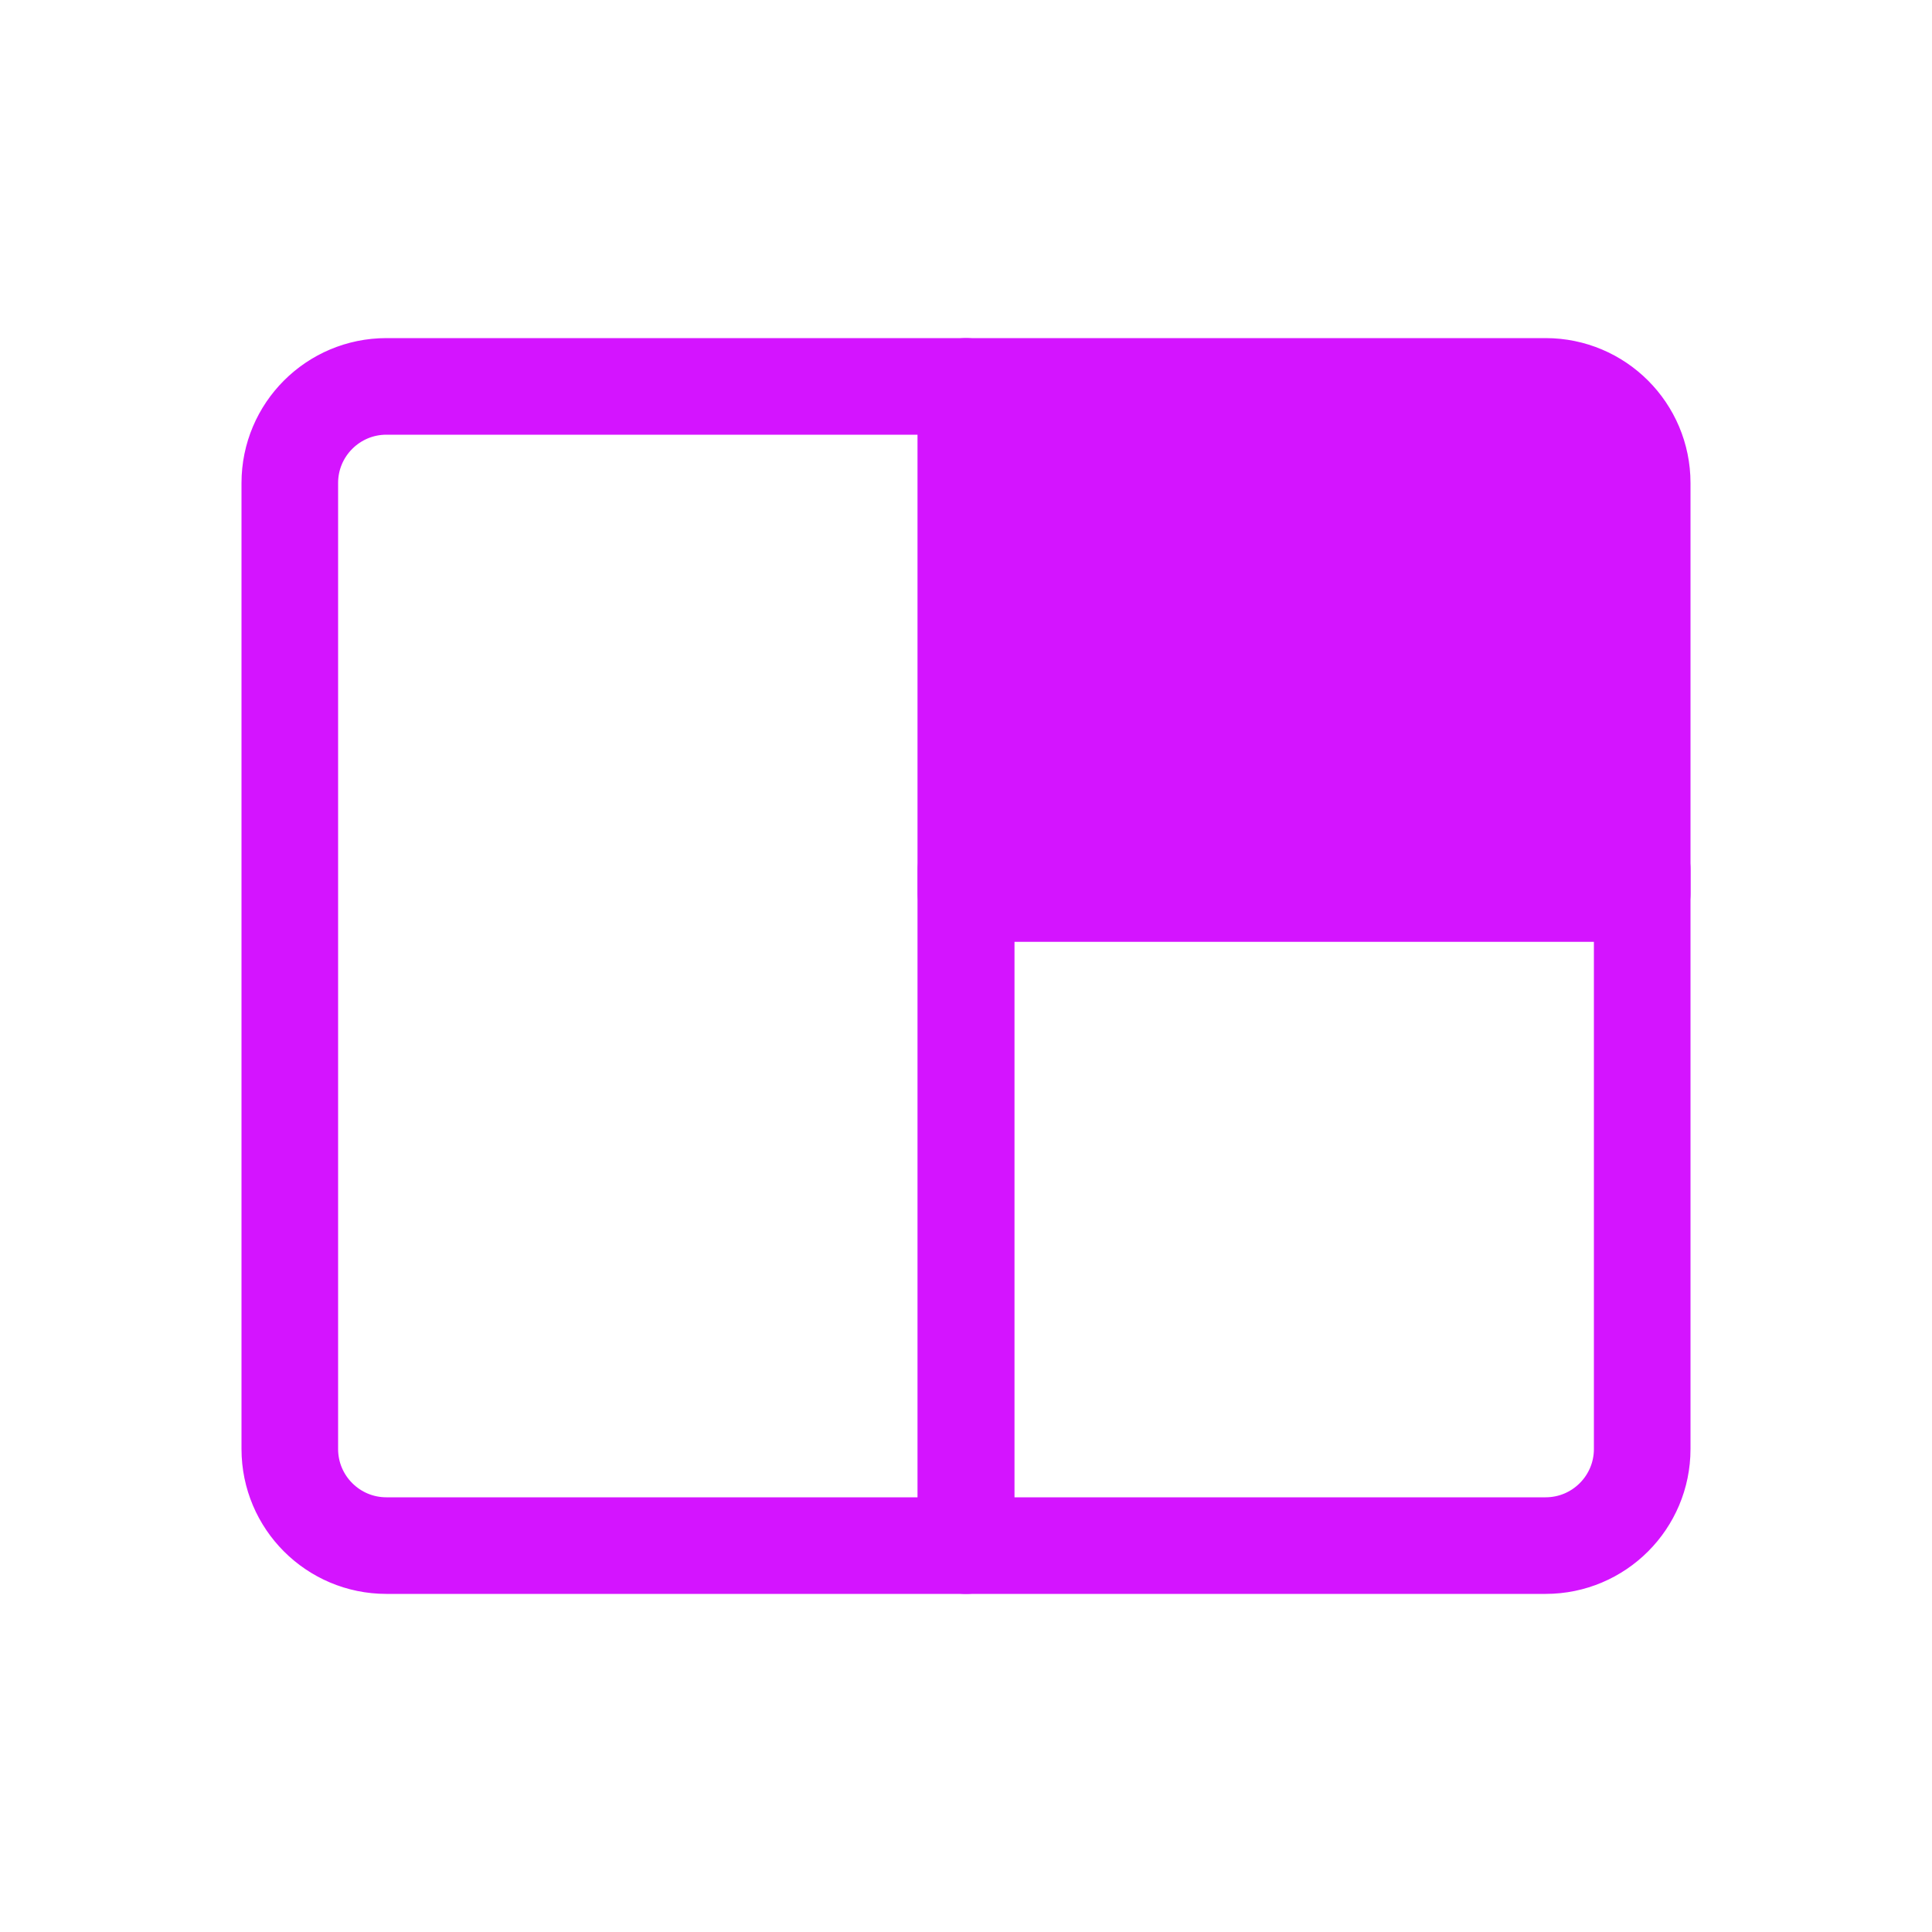
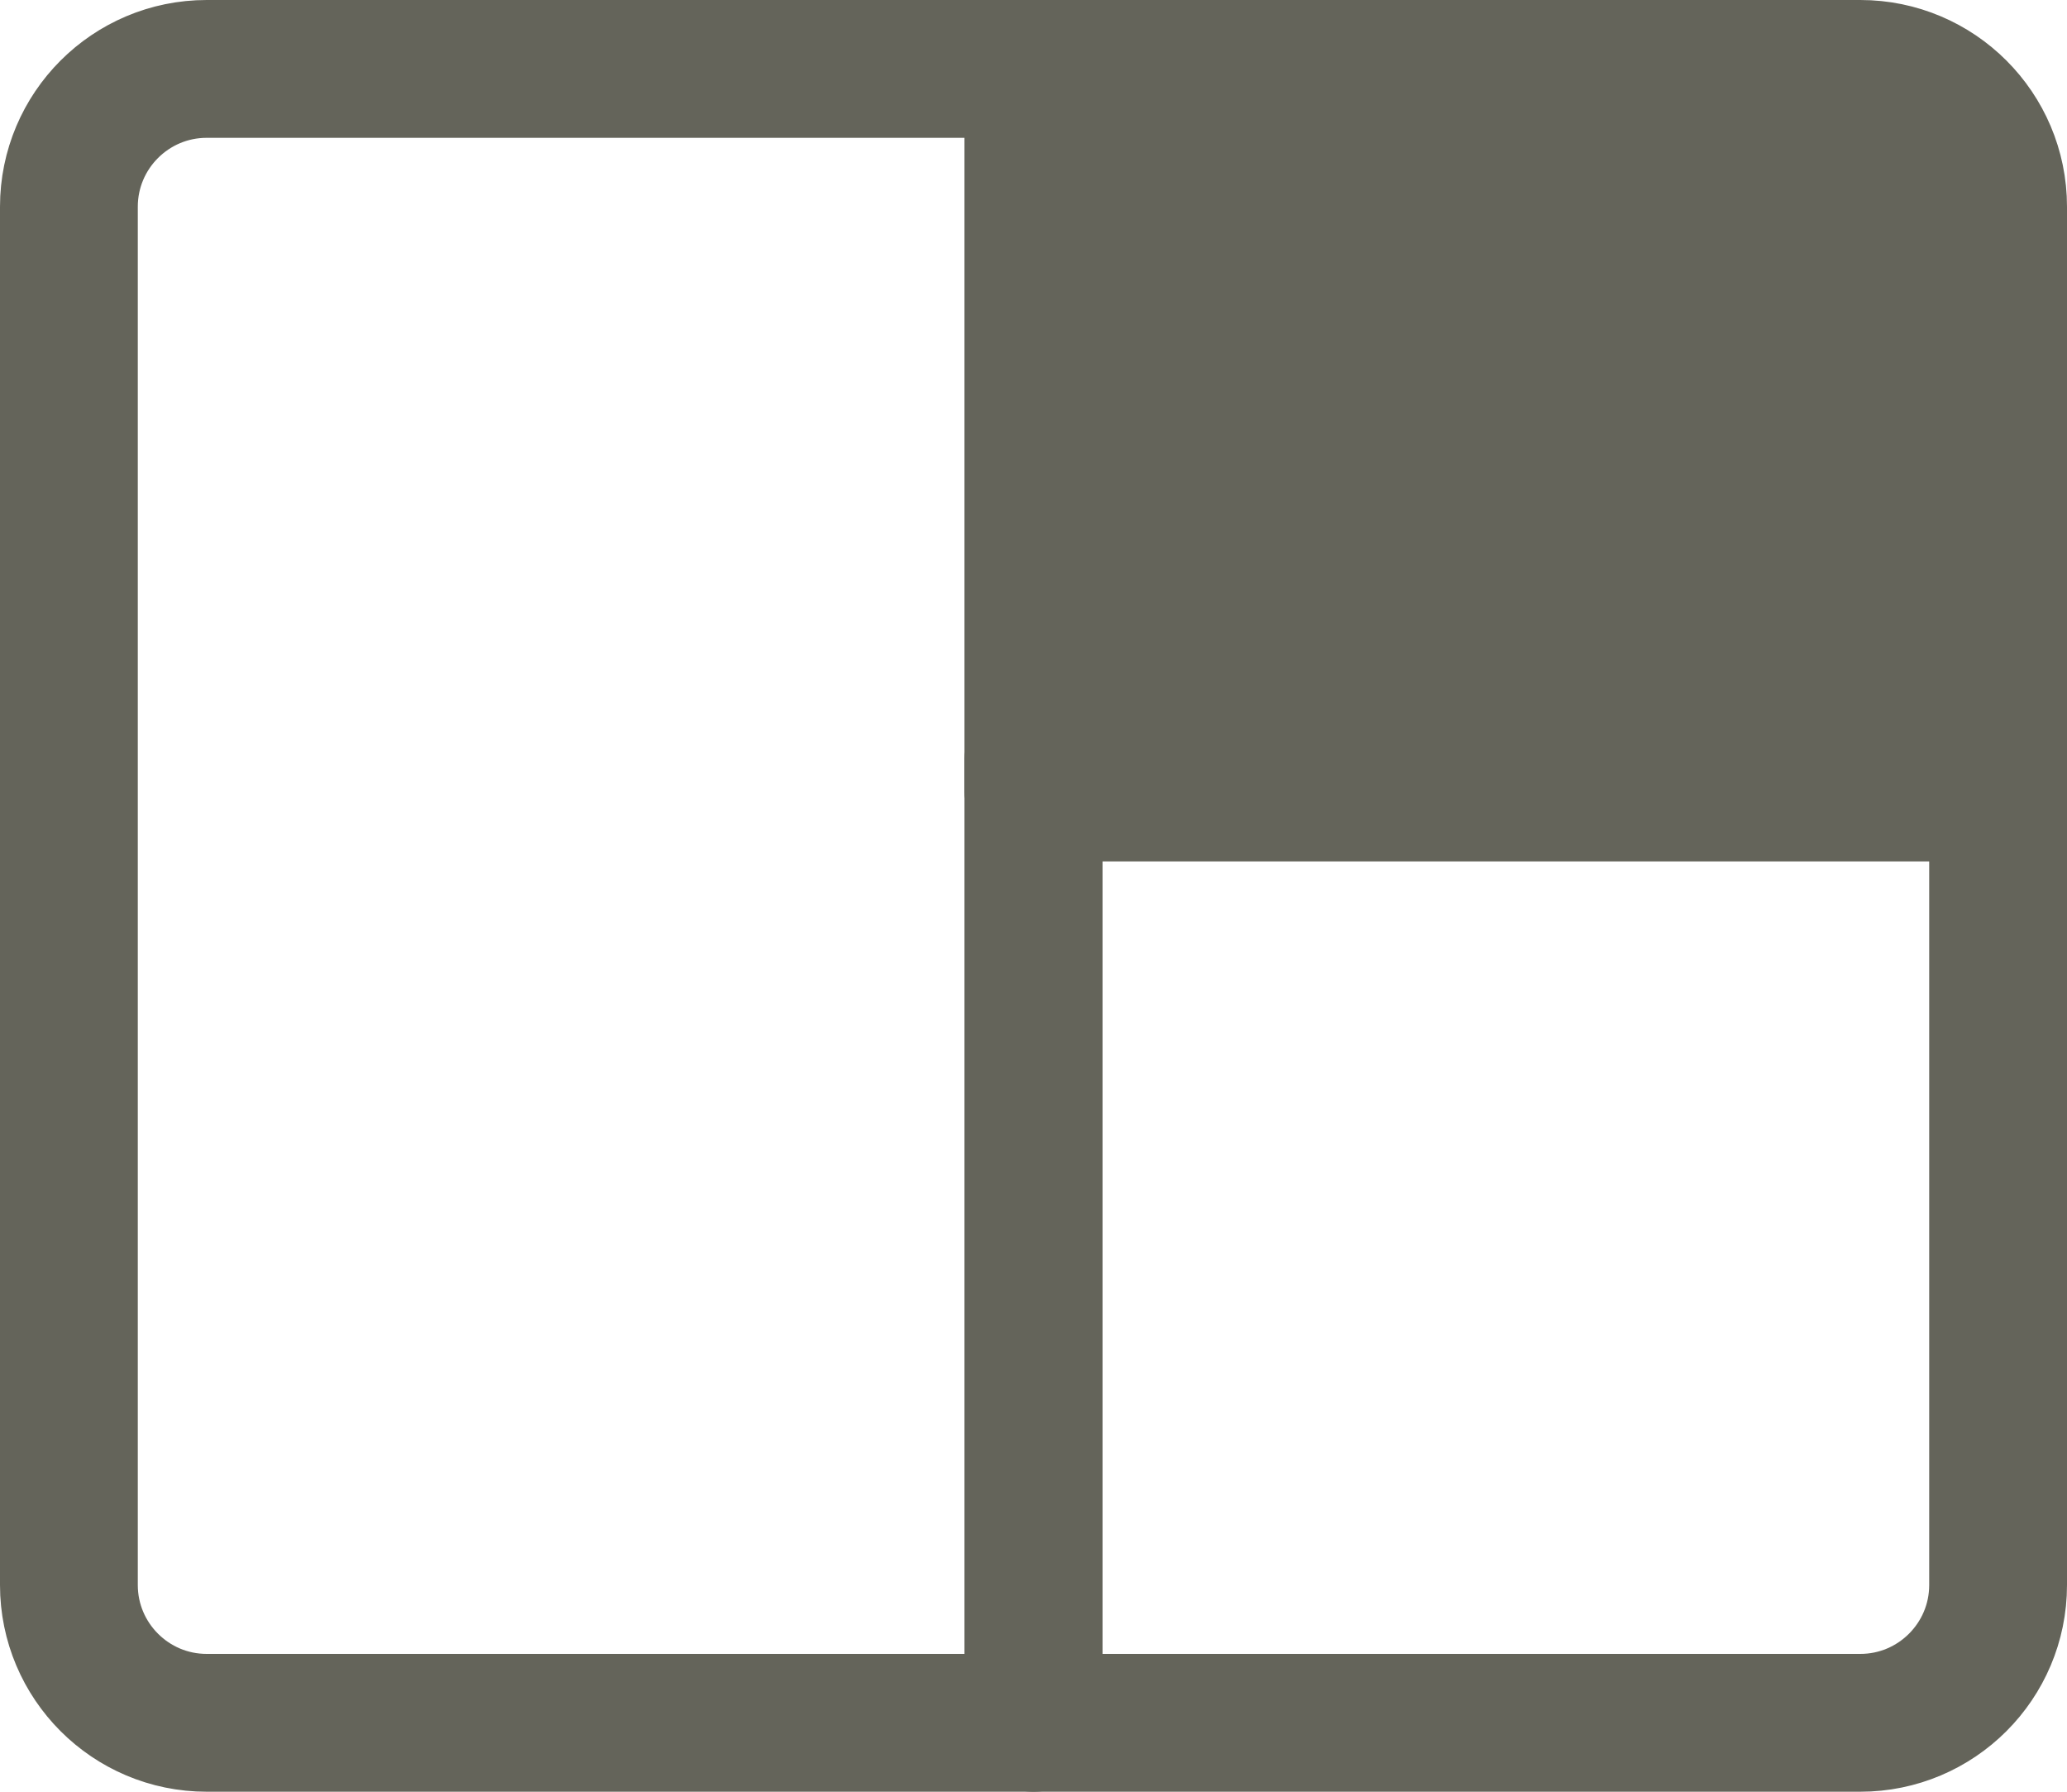
- <svg xmlns="http://www.w3.org/2000/svg" width="20px" height="20px" viewBox="0 0 20 20" version="1.1">
-   <defs />
-   <g id="Page-1" stroke="none" stroke-width="1" fill="none" fill-rule="evenodd" stroke-linecap="round" stroke-linejoin="round">
-     <g id="Large-Stage-(active)" stroke="#d414ff">
-       <g id="large-stage-(inactive)" transform="translate(3, 4)">
-         <path d="M1,0 L7,0 L7,12 L1,12 L1,12 C0.448,12 6.76353751e-17,11.552 0,11 L0,1 L0,1 C-6.76353751e-17,0.448 0.448,1.01453063e-16 1,0 Z" id="Rectangle" />
-         <path d="M7,0 L13,0 L13,0 C13.552,-1.01453063e-16 14,0.448 14,1 L14,5.25 L7,5.25 L7,0 Z" id="Rectangle" fill="#d414ff" />
-         <path d="M7,5 L14,5 L14,11 L14,11 C14,11.552 13.552,12 13,12 L7,12 L7,5 Z" id="Rectangle-Copy" />
-       </g>
+ <svg xmlns="http://www.w3.org/2000/svg" version="1.1" width="15" height="13" viewBox="0,0,15,13">
+   <g transform="translate(-232.5,-173.5)">
+     <g data-paper-data="{&quot;isPaintingLayer&quot;:true}" fill-rule="evenodd" stroke="#64645a" stroke-width="1" stroke-linecap="round" stroke-linejoin="round" stroke-miterlimit="10" stroke-dasharray="" stroke-dashoffset="0" style="mix-blend-mode: normal">
+       <path d="M234,174h6v12h-6v0c-0.552,0 -1,-0.448 -1,-1v-10v0c0,-0.552 0.448,-1 1,-1z" fill="none" />
+       <path d="M240,174h6v0c0.552,0 1,0.448 1,1v4.25h-7z" fill="#64645a" />
+       <path d="M240,179h7v6v0c0,0.552 -0.448,1 -1,1h-6z" fill="none" />
    </g>
  </g>
</svg>
